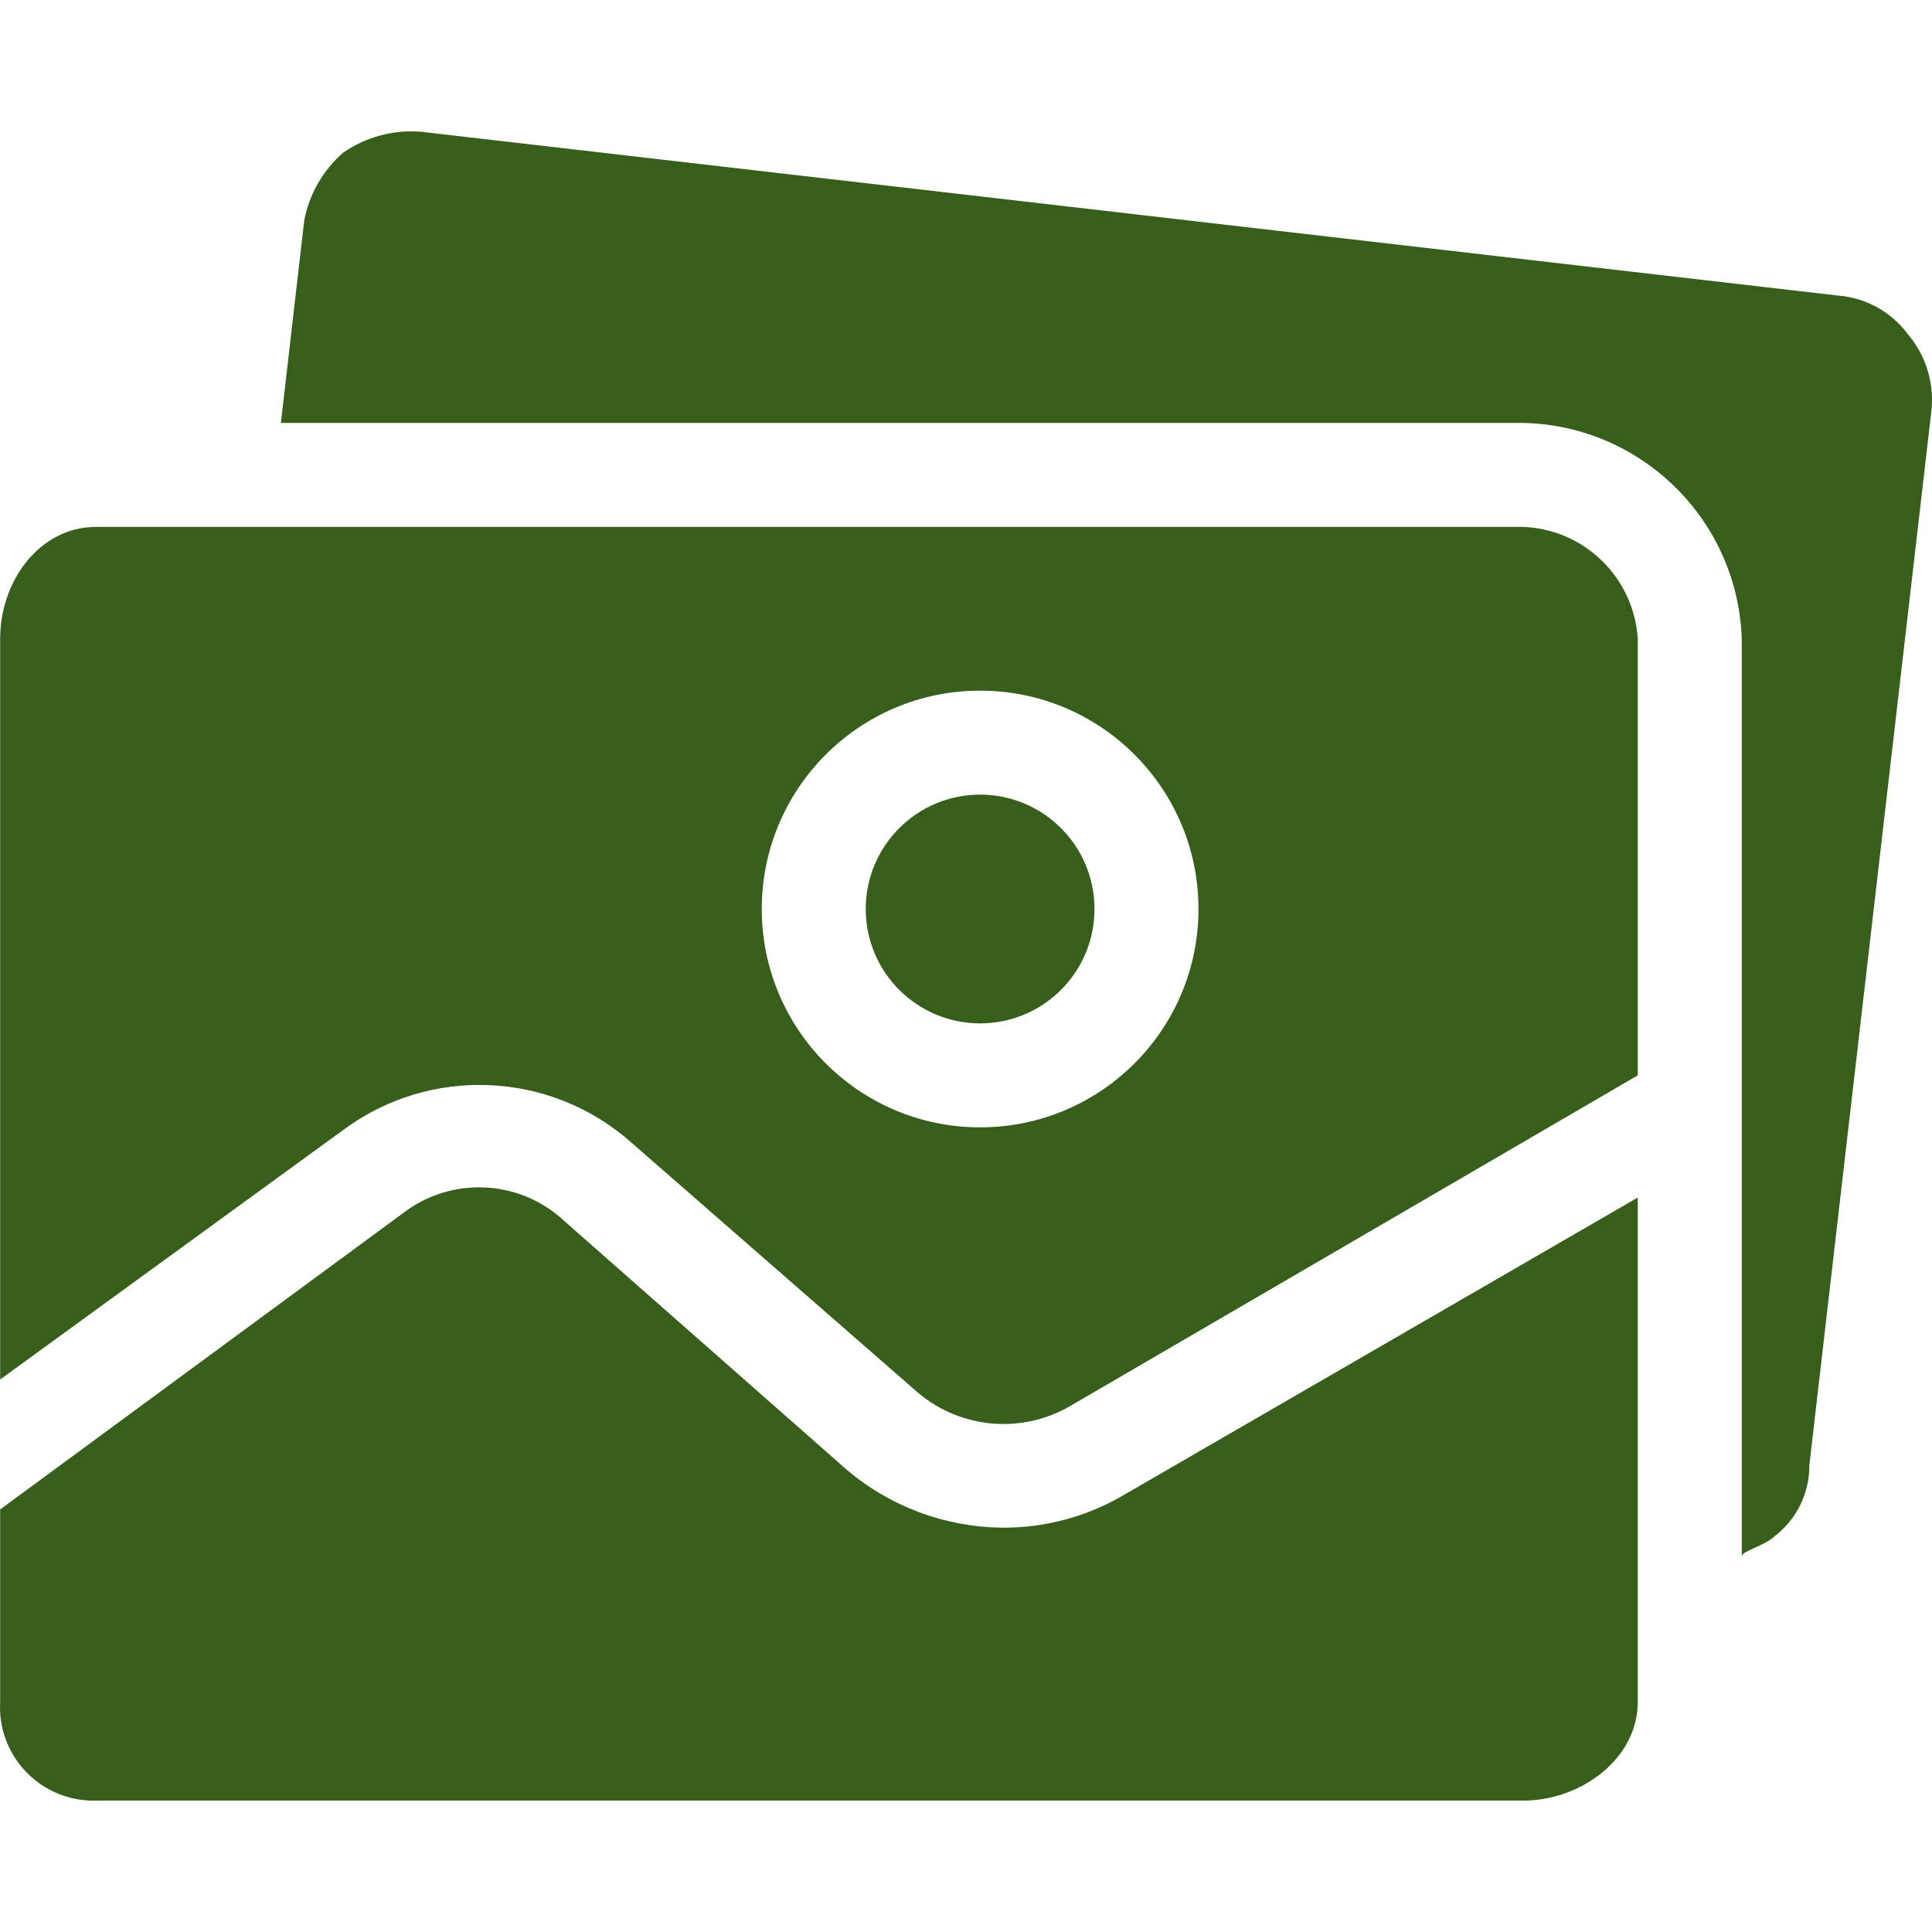
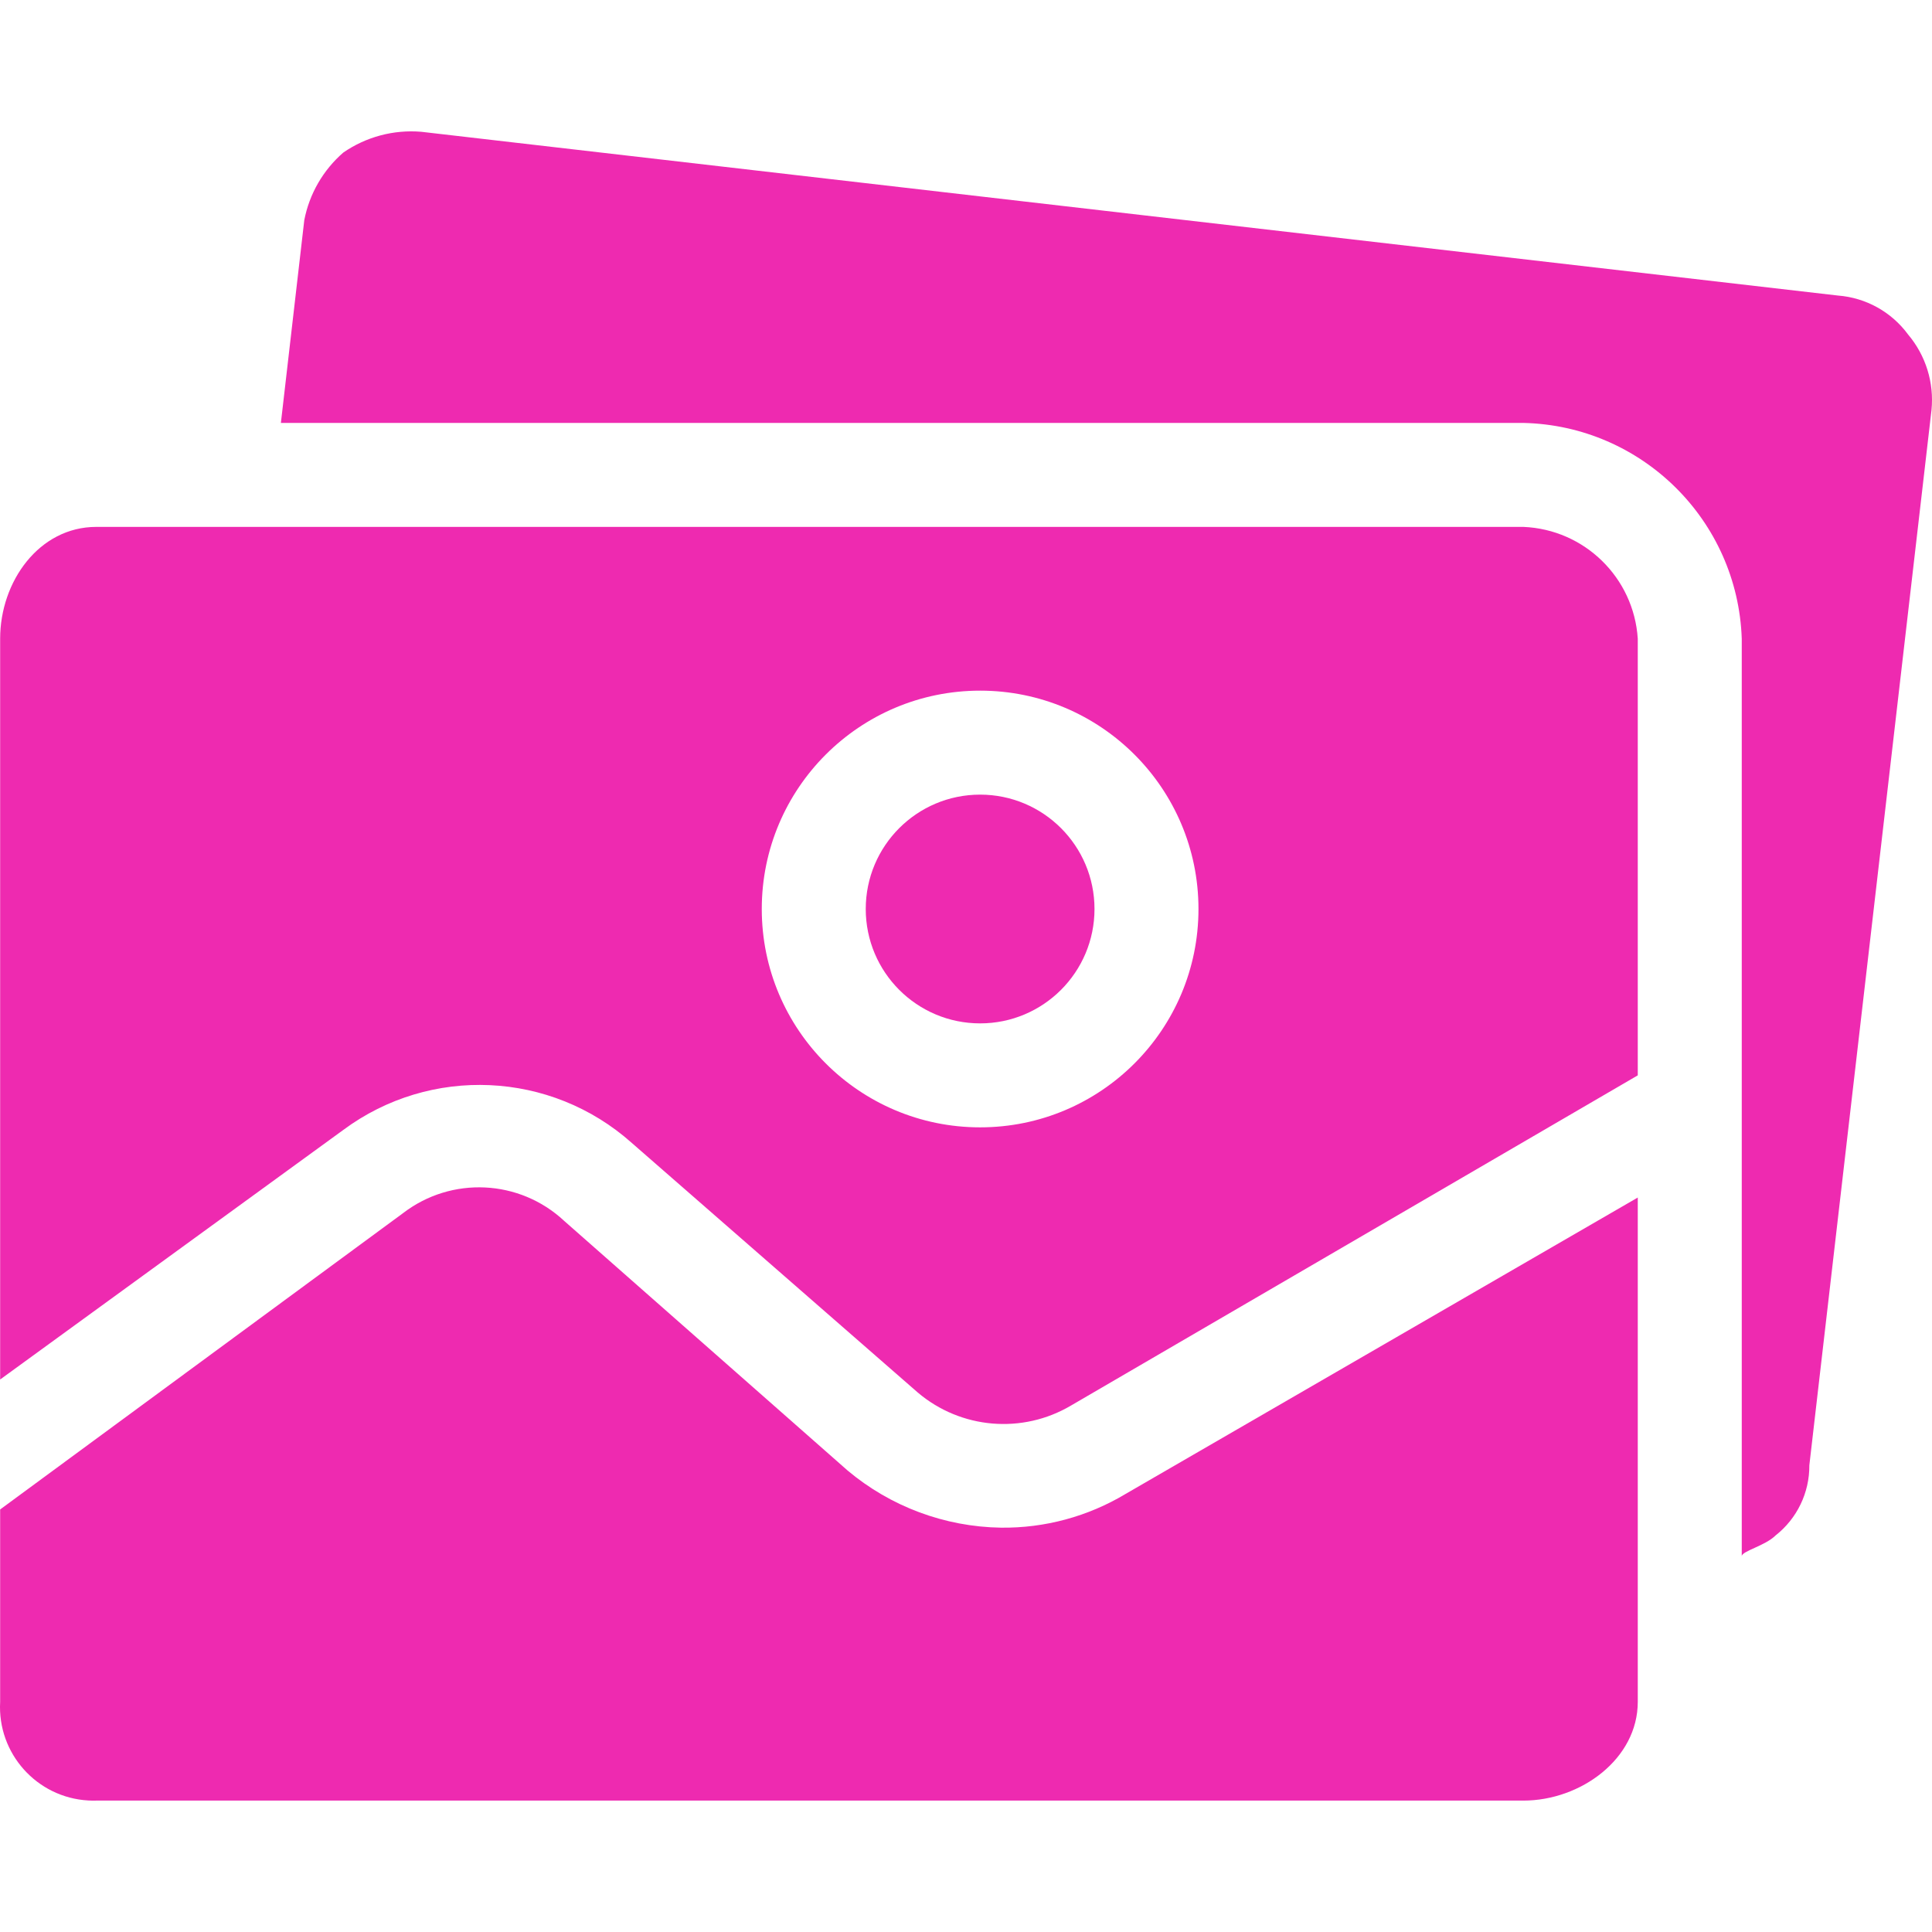
- <svg xmlns="http://www.w3.org/2000/svg" fill="#375F1B" version="1.1" id="Capa_1" x="0px" y="0px" viewBox="0 0 388.309 388.309" style="enable-background:new 0 0 388.309 388.309;" xml:space="preserve">
+ <svg xmlns="http://www.w3.org/2000/svg" fill="#EE2AB0ff" version="1.1" id="Capa_1" x="0px" y="0px" viewBox="0 0 388.309 388.309" style="enable-background:new 0 0 388.309 388.309;" xml:space="preserve">
  <g>
    <g>
      <g>
        <path d="M201.173,307.042c-11.291-0.174-22.177-4.233-30.825-11.494l-56.947-50.155c-8.961-8.373-22.664-9.036-32.392-1.567     L0.03,303.384v38.661c-0.582,10.371,7.355,19.25,17.726,19.832c0.534,0.03,1.07,0.037,1.605,0.021h286.824     c11.494,0,22.988-8.359,22.988-19.853V240.691L226.25,300.25C218.684,304.798,210.001,307.15,201.173,307.042z" />
        <circle cx="196.993" cy="182.699" r="22.988" />
        <path d="M383.508,67.238c-3.335-4.544-8.487-7.406-14.106-7.837L84.667,26.487c-5.551-0.465-11.091,1.012-15.673,4.18     c-4.058,3.524-6.817,8.307-7.837,13.584l-4.702,40.751h249.731c23.809,0.54,43.061,19.562,43.886,43.363v184.424     c0-1.045,4.702-2.09,6.792-4.18c4.326-3.397,6.834-8.606,6.792-14.106L388.21,82.389     C388.753,76.91,387.057,71.445,383.508,67.238z" />
        <path d="M306.185,105.899H19.361c-11.494,0-19.331,10.971-19.331,22.465v148.898l68.963-50.155     c17.506-12.986,41.724-11.895,57.992,2.612l57.469,50.155c8.666,7.357,21.044,8.406,30.824,2.612l113.894-66.351v-87.771     C328.382,116.099,318.465,106.408,306.185,105.899z M196.993,226.584c-24.237,0-43.886-19.648-43.886-43.886     c0-24.237,19.648-43.886,43.886-43.886c24.237,0,43.886,19.648,43.886,43.886C240.879,206.936,221.231,226.584,196.993,226.584z" />
      </g>
    </g>
  </g>
  <g>
</g>
  <g>
</g>
  <g>
</g>
  <g>
</g>
  <g>
</g>
  <g>
</g>
  <g>
</g>
  <g>
</g>
  <g>
</g>
  <g>
</g>
  <g>
</g>
  <g>
</g>
  <g>
</g>
  <g>
</g>
  <g>
</g>
</svg>
